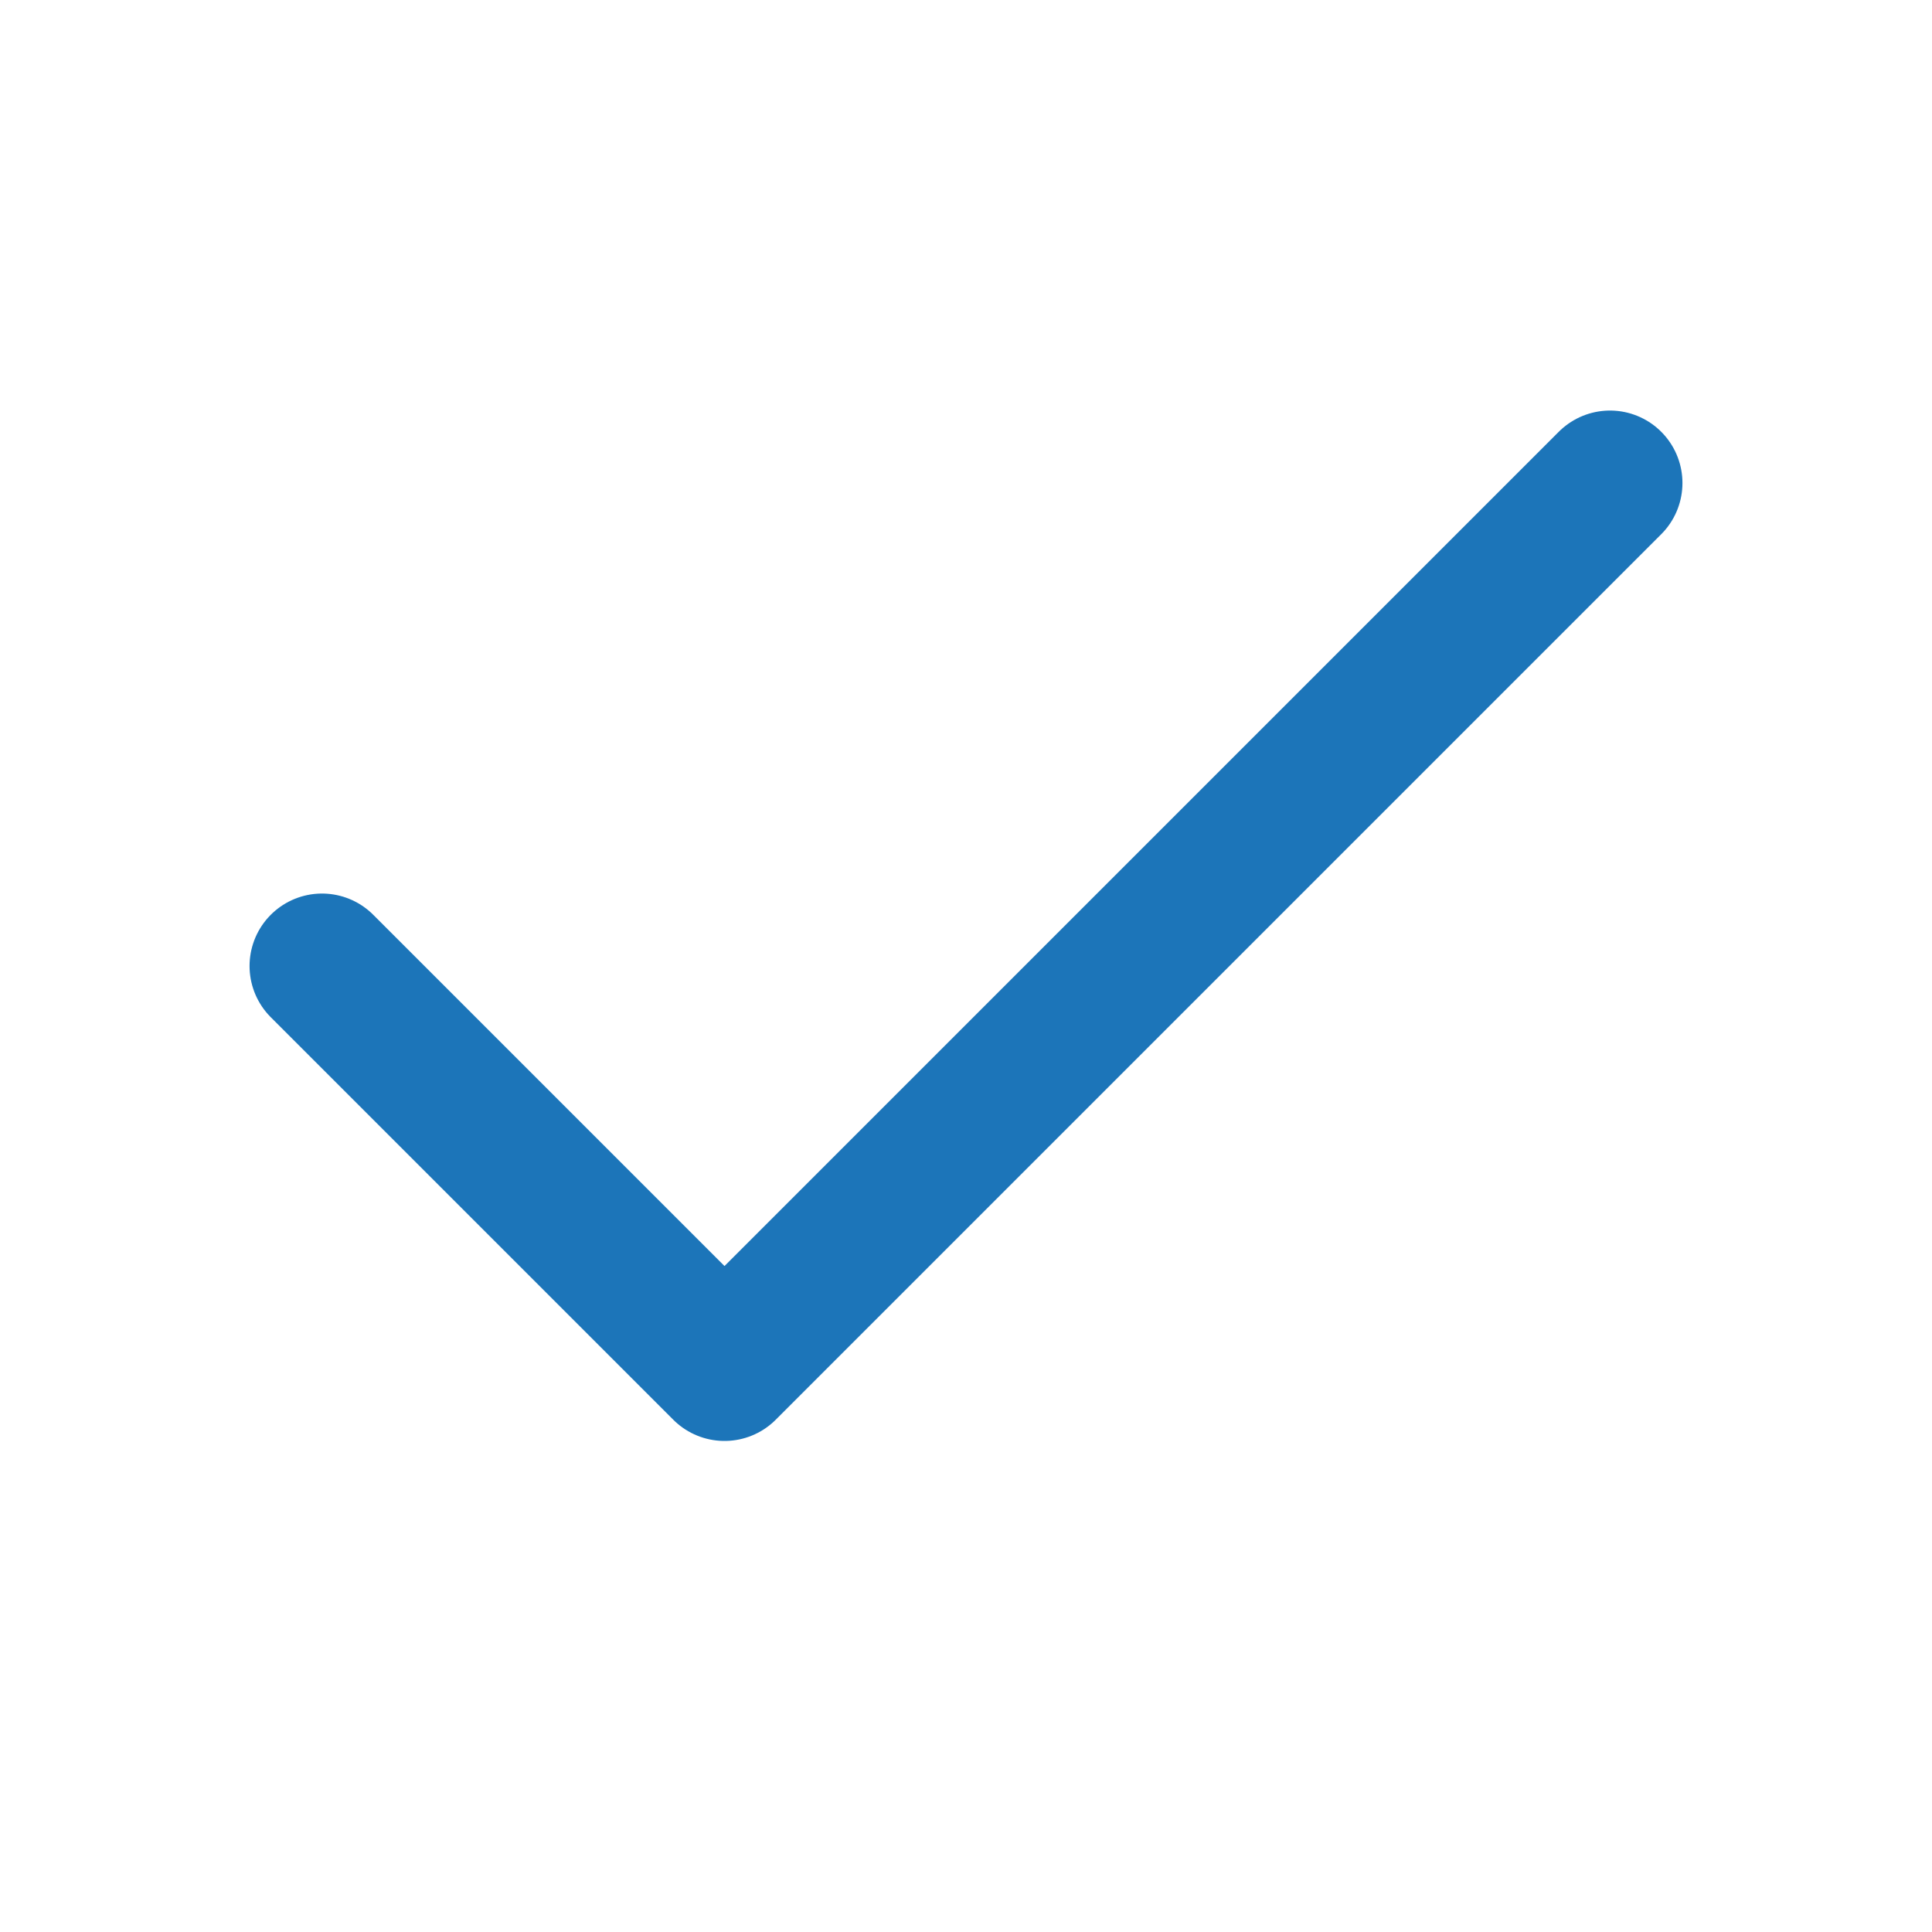
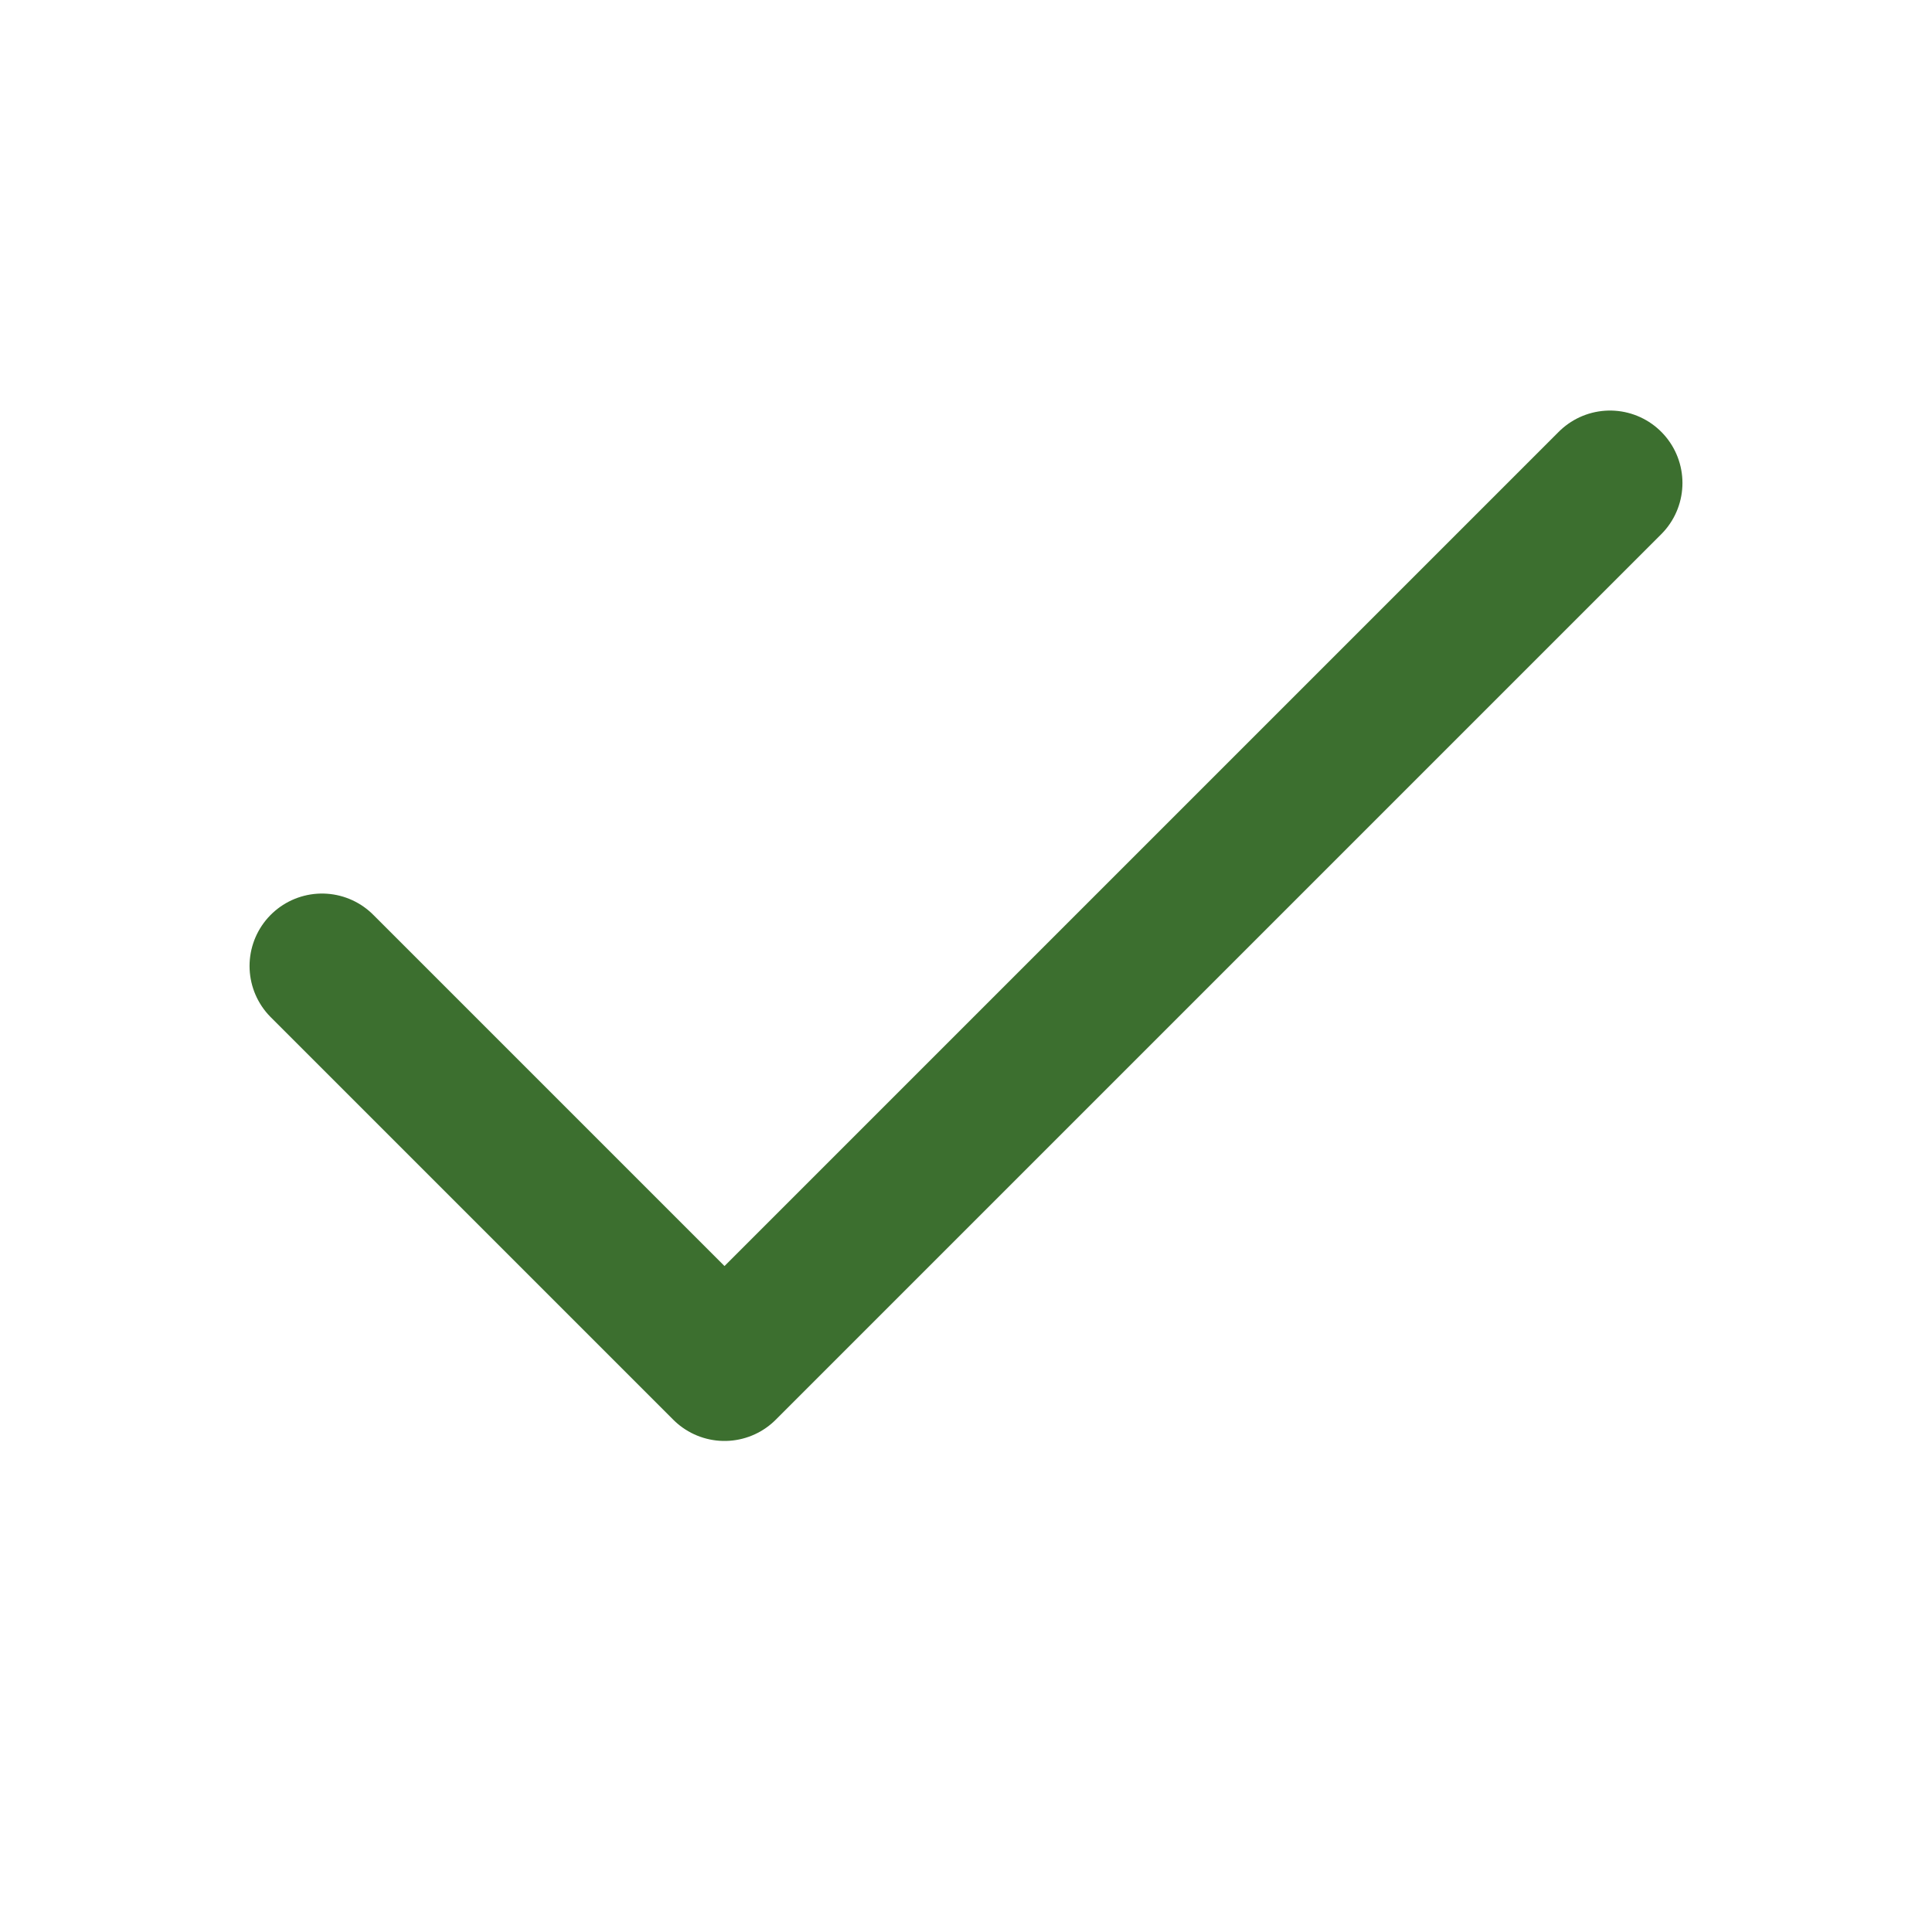
<svg xmlns="http://www.w3.org/2000/svg" width="24" height="24" viewBox="0 0 24 24" fill="none">
-   <path d="M20 6L9 17L4 12" stroke="#1c75b9" stroke-width="1.8" stroke-linecap="round" stroke-linejoin="round" />
+   <path d="M20 6L9 17L4 12" stroke="#3C6F2F" stroke-width="1.8" stroke-linecap="round" stroke-linejoin="round" />
</svg>
